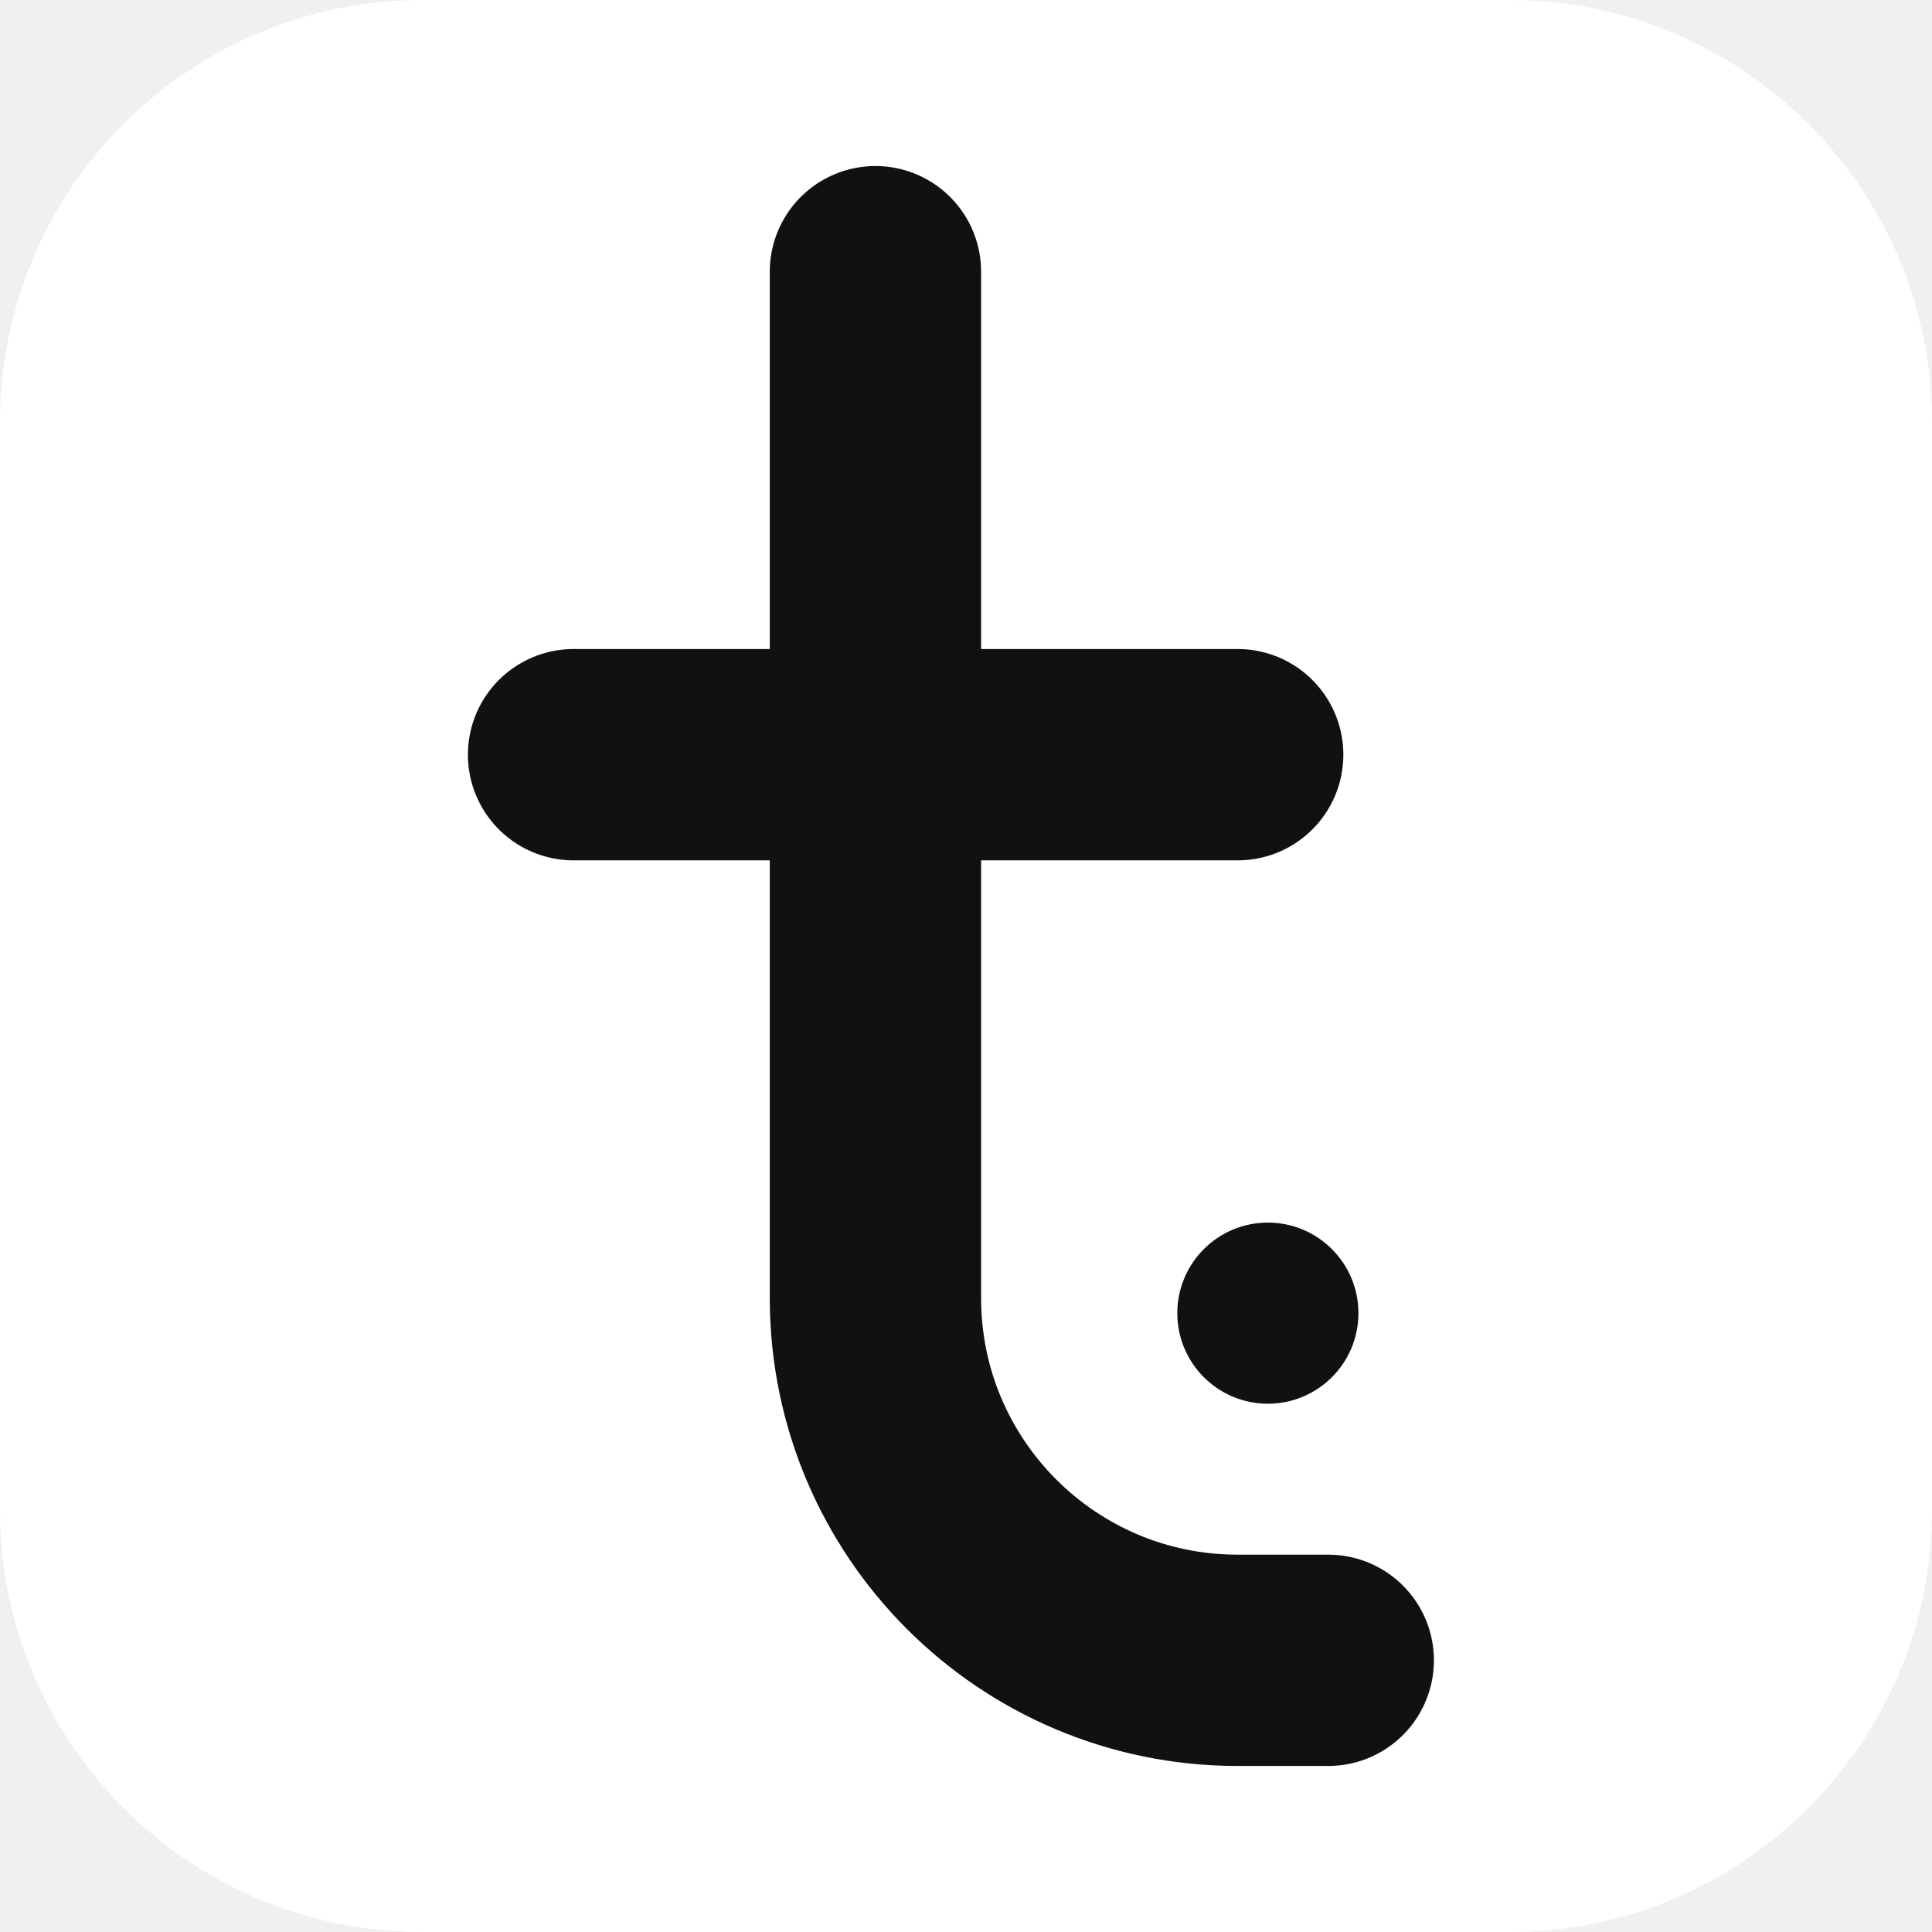
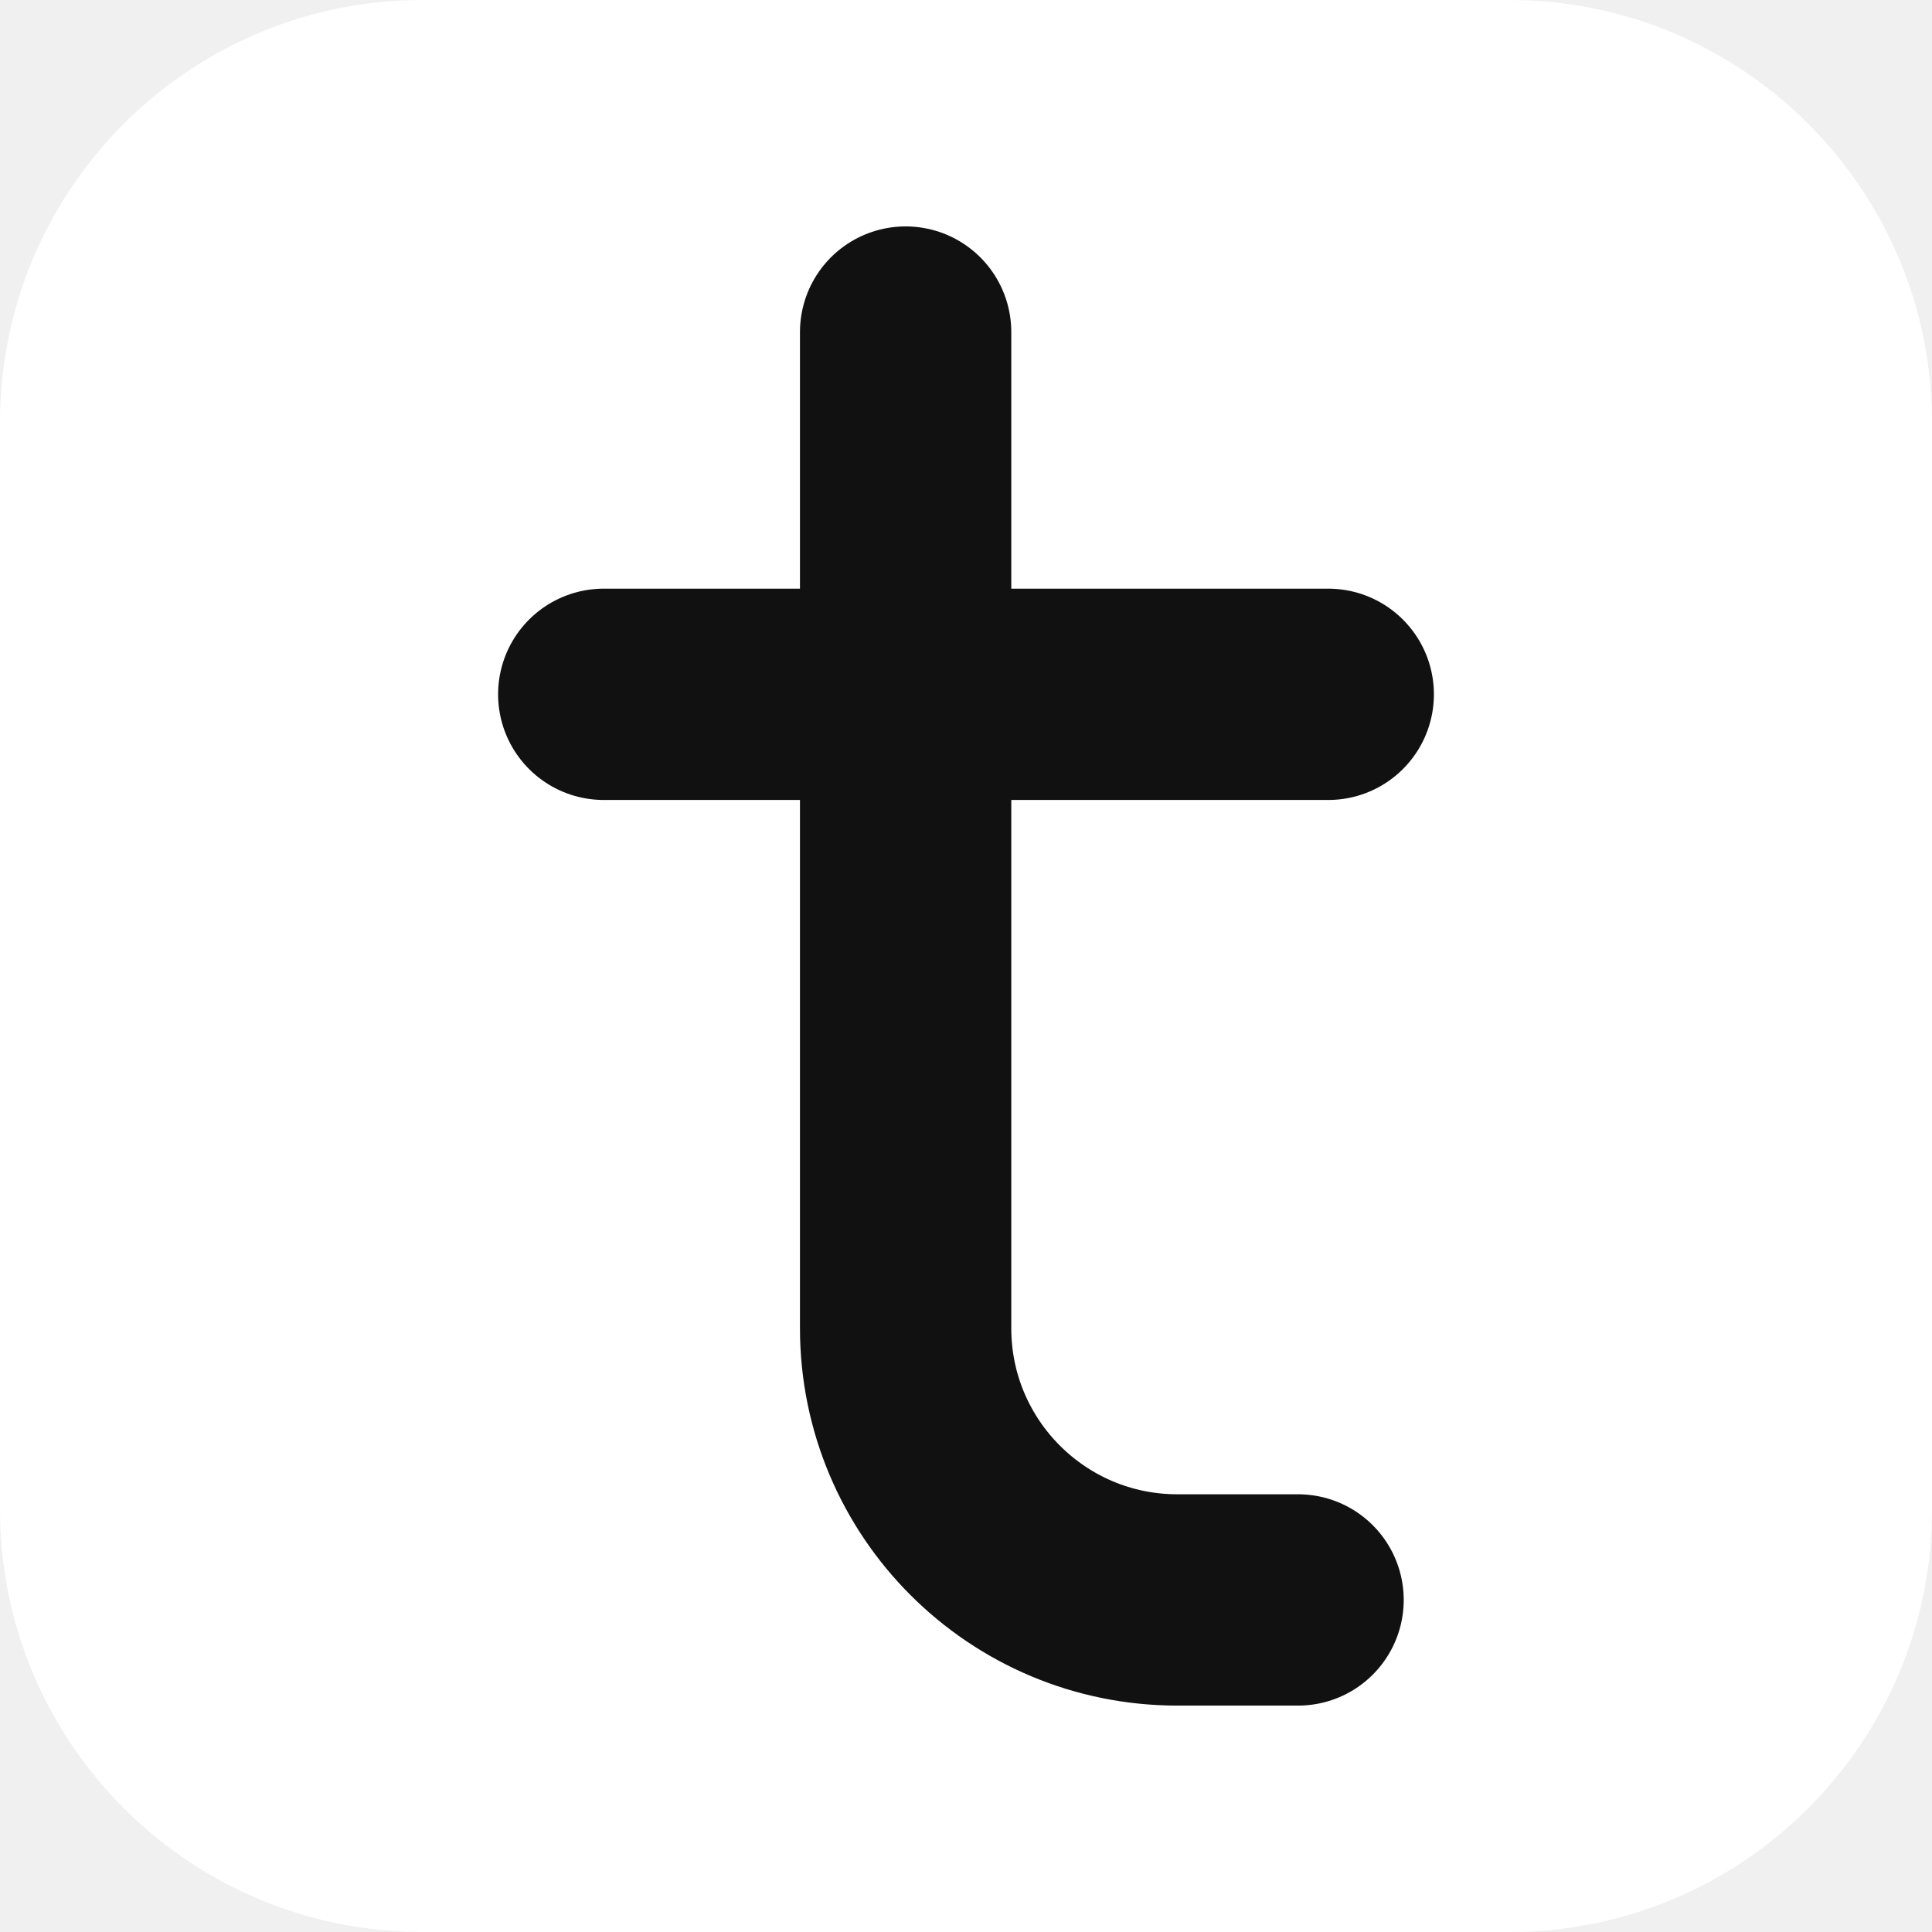
<svg xmlns="http://www.w3.org/2000/svg" viewBox="0 0 64 64" role="img" aria-label="Tend by name">
  <rect width="64" height="64" rx="14" fill="#FFFFFF" />
  <g fill="none" stroke="#111111" stroke-width="7" stroke-linecap="round" stroke-linejoin="round">
-     <path d="M29 9V43A12 12 0 0 0 41 55H44M19 25H41" />
-     <circle cx="42" cy="43.5" r="3" fill="#111111" stroke="none" />
+     <path d="M30 11V44A9 9 0 0 0 39 53H43M20 23H44" />
  </g>
</svg>
